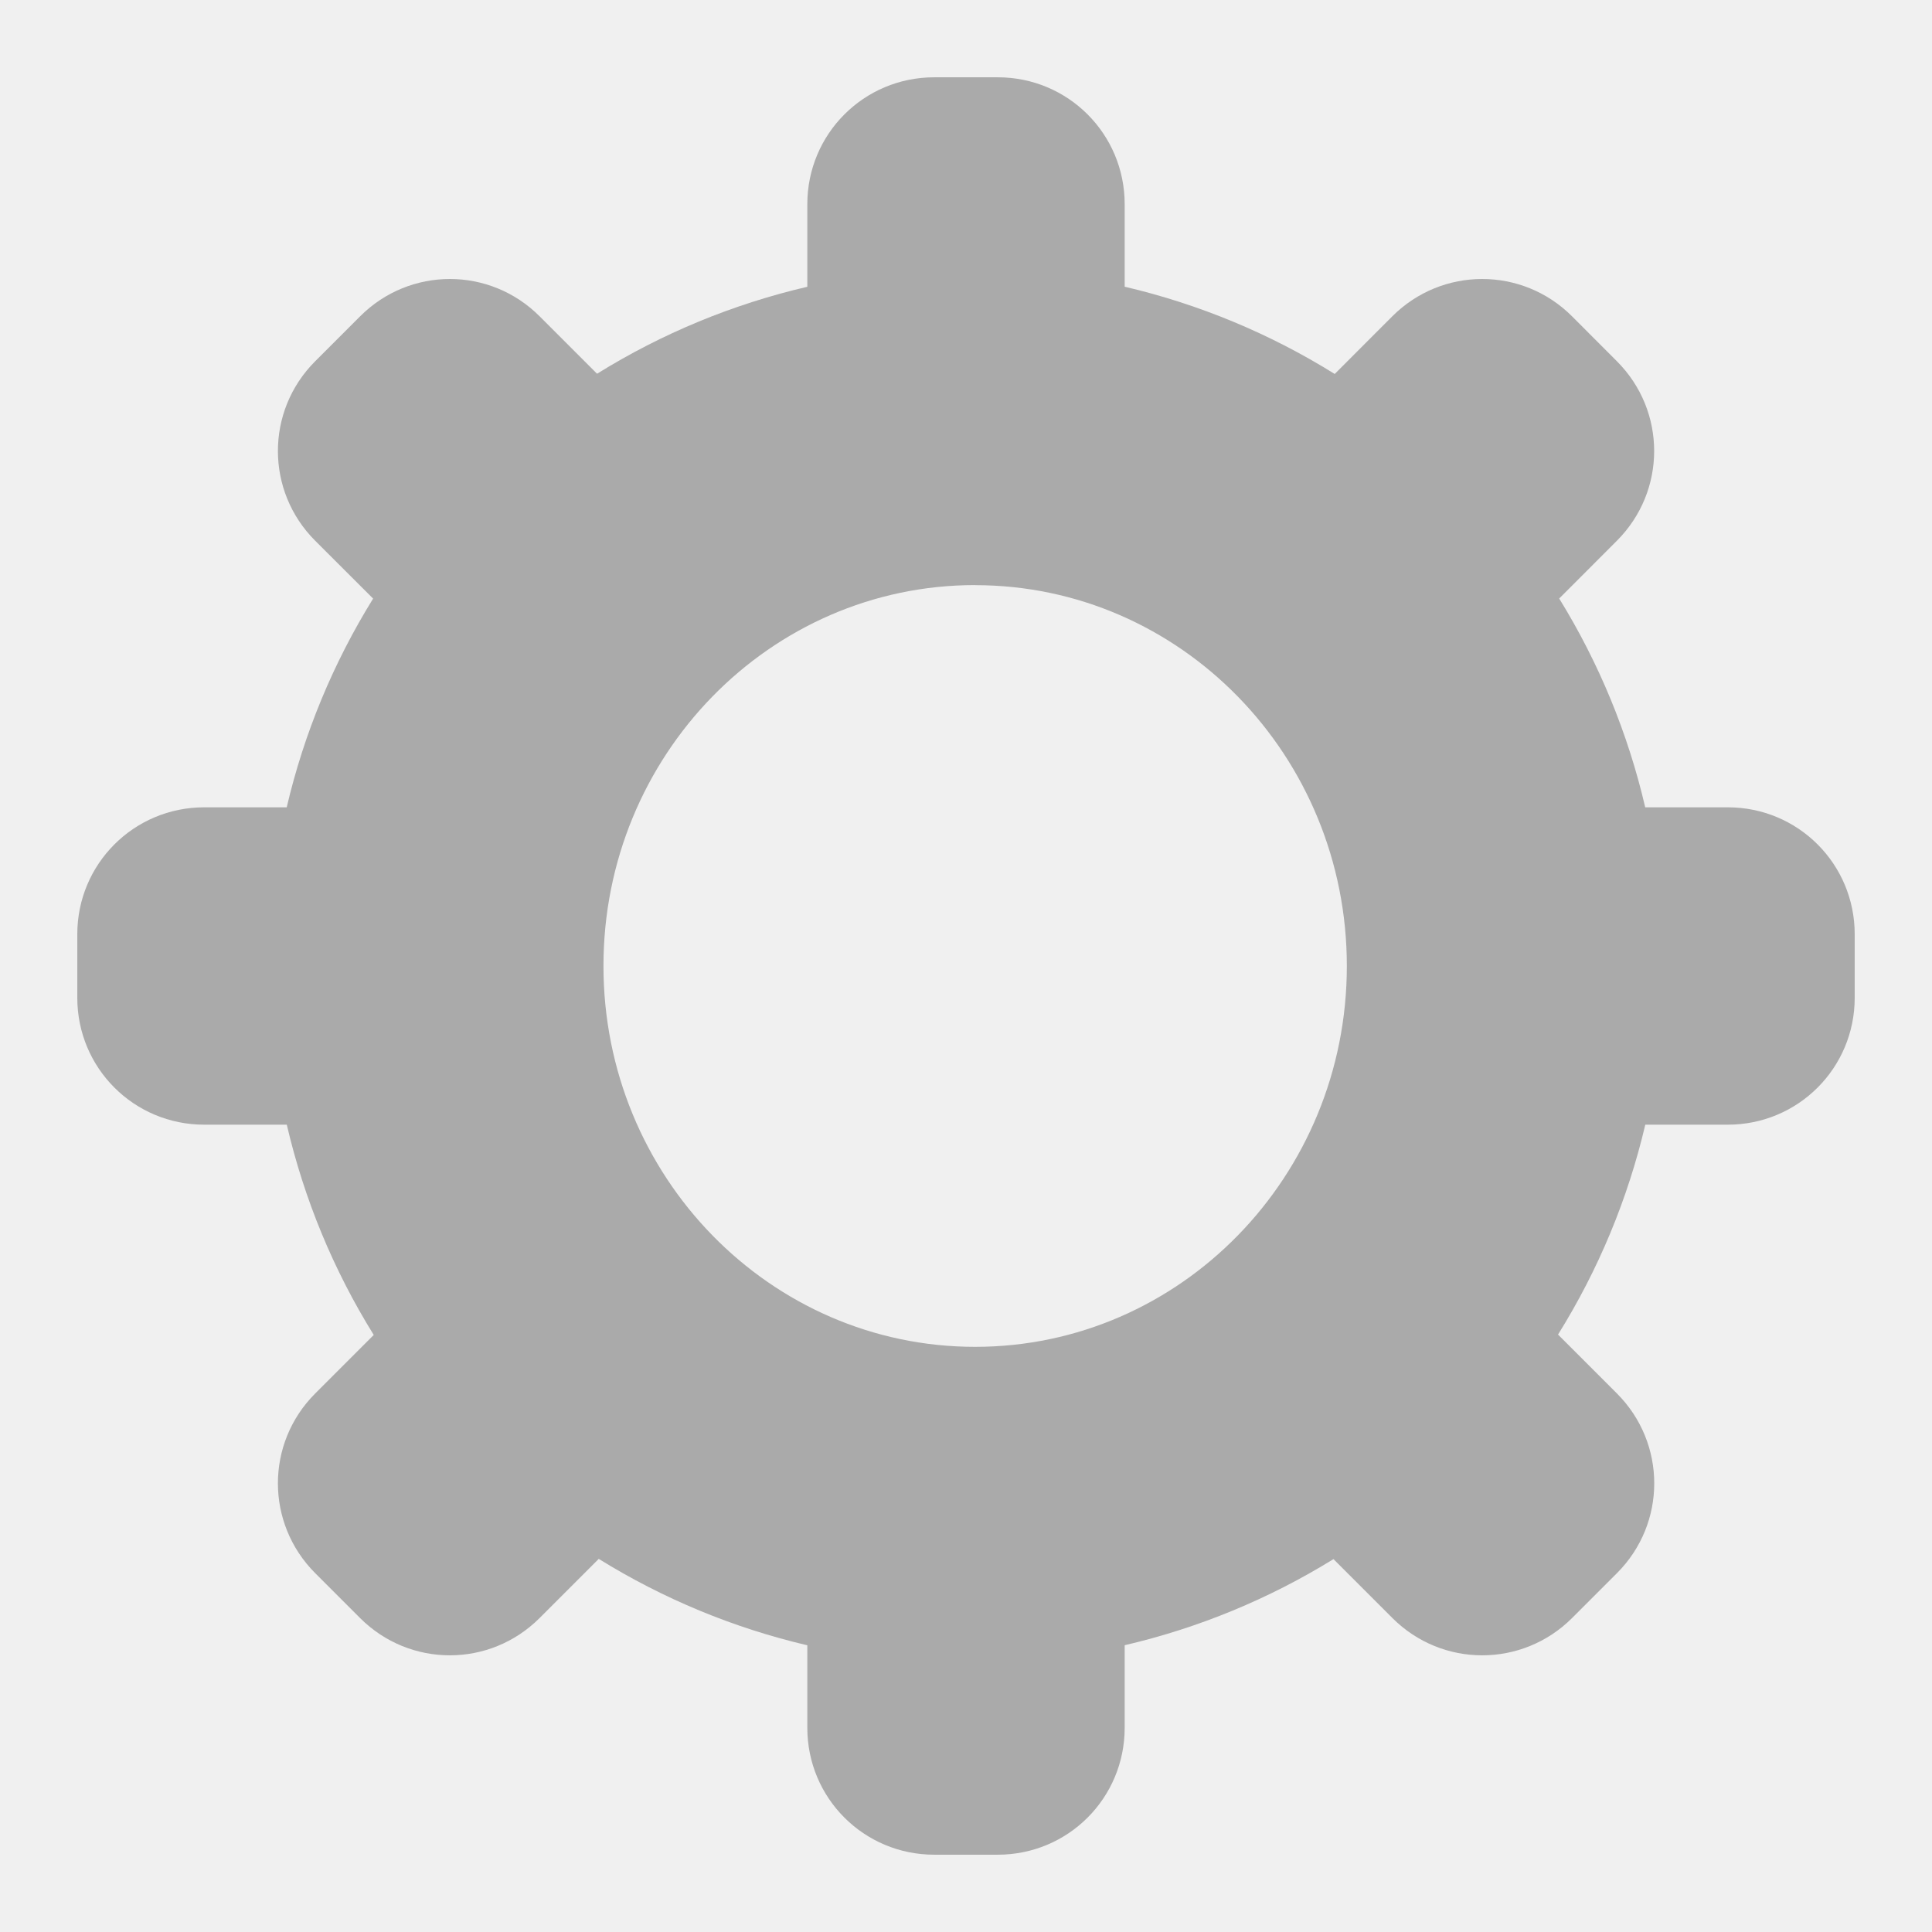
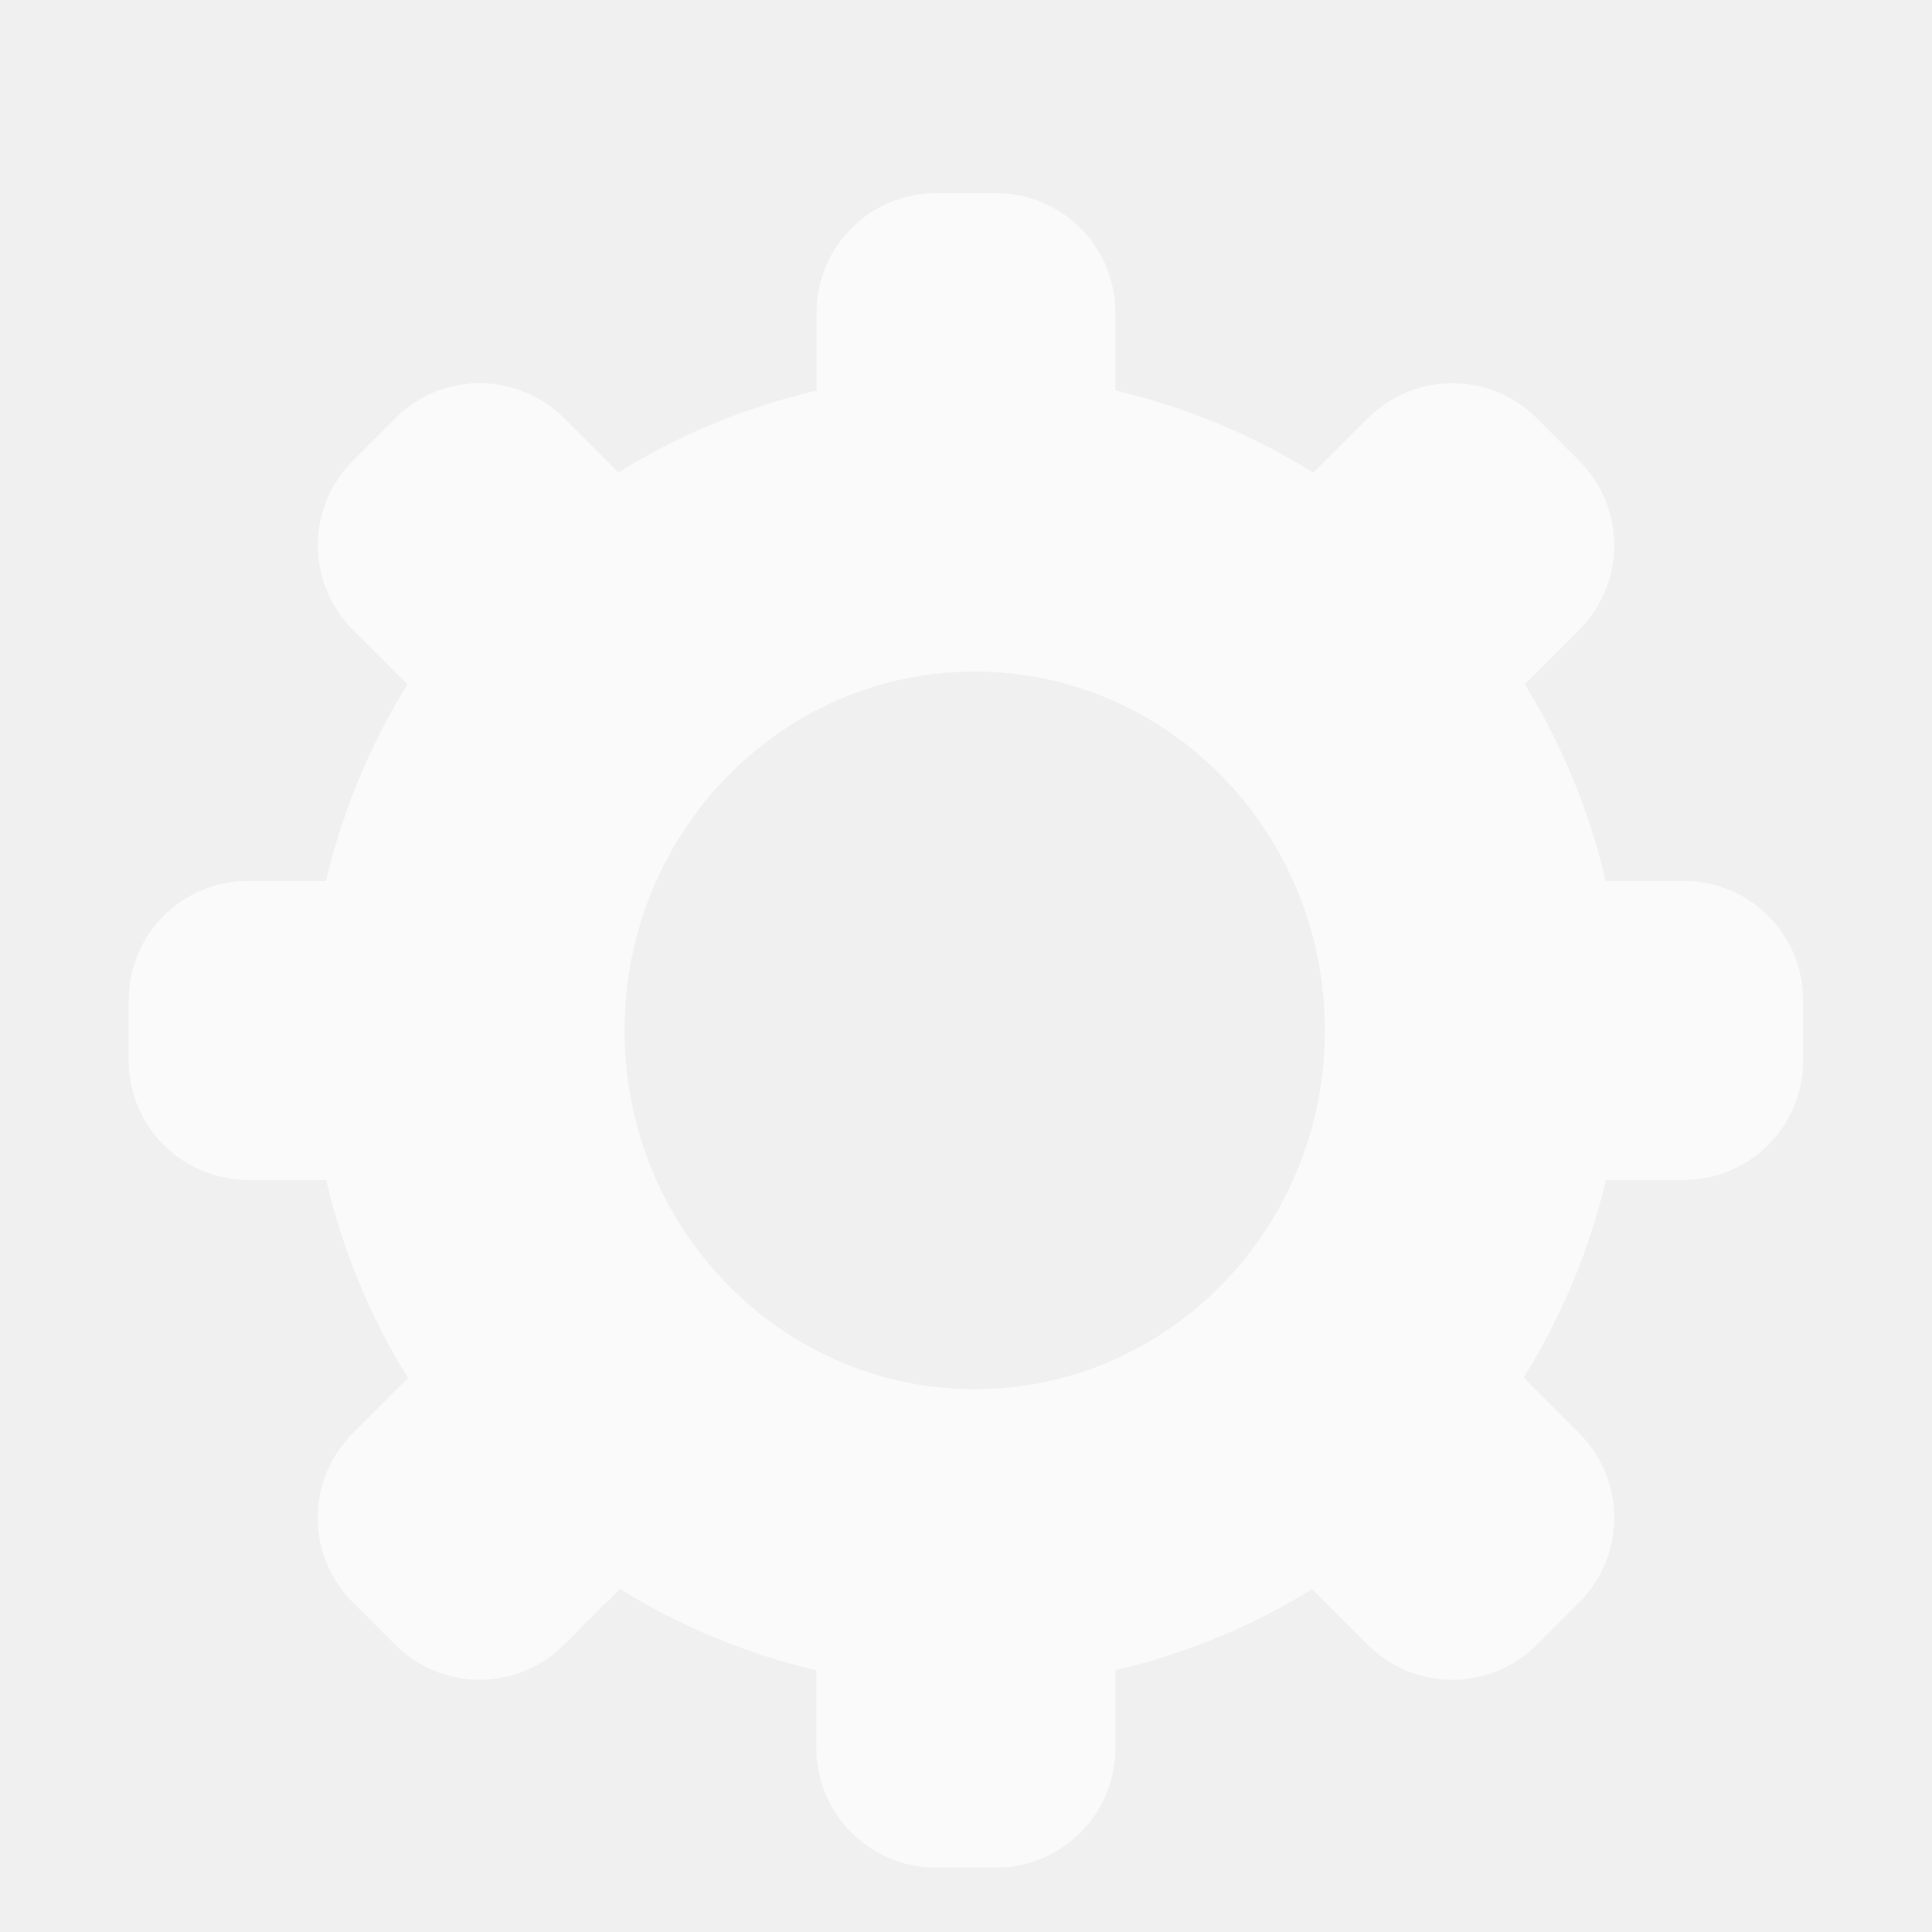
- <svg xmlns="http://www.w3.org/2000/svg" height="7.056mm" width="7.056mm" version="1.1" viewBox="0 0 25.02 25.02" id="svg4136">
-   <defs id="defs4146" />
-   <path style="opacity:1;fill:#aaaaaa;fill-opacity:1;fill-rule:evenodd;stroke:none;stroke-width:65;stroke-linecap:square;stroke-linejoin:miter;stroke-miterlimit:4;stroke-dasharray:none;stroke-opacity:1" d="m 12.099,1.001 c -0.911,0 -1.644,0.733 -1.644,1.644 l 0,1.069 A 9.043,9.043 0 0 0 7.732,4.84 L 6.988,4.096 C 6.666,3.774 6.246,3.613 5.826,3.613 c -0.42,0 -0.84,0.161 -1.162,0.483 L 4.082,4.678 c -0.644,0.644 -0.644,1.681 0,2.325 L 4.832,7.752 A 9.043,9.043 0 0 0 3.713,10.455 l -1.068,0 c -0.911,0 -1.644,0.733 -1.644,1.644 l 0,0.822 c 0,0.911 0.733,1.644 1.644,1.644 l 1.069,0 a 9.043,9.043 0 0 0 1.126,2.723 l -0.758,0.758 c -0.644,0.644 -0.644,1.682 0,2.327 l 0.581,0.581 c 0.644,0.644 1.681,0.644 2.325,0 l 0.766,-0.766 a 9.043,9.043 0 0 0 2.701,1.119 l 0,1.068 c 0,0.911 0.733,1.644 1.644,1.644 l 0.822,0 c 0.911,0 1.644,-0.733 1.644,-1.644 l 0,-1.069 A 9.043,9.043 0 0 0 17.269,20.191 l 0.763,0.763 c 0.644,0.644 1.682,0.644 2.327,0 l 0.581,-0.581 c 0.644,-0.644 0.644,-1.682 0,-2.327 L 20.177,17.283 a 9.043,9.043 0 0 0 1.13,-2.718 l 1.068,0 c 0.911,0 1.644,-0.733 1.644,-1.644 l 0,-0.822 c 0,-0.911 -0.733,-1.644 -1.644,-1.644 l -1.069,0 a 9.043,9.043 0 0 0 -1.114,-2.704 L 20.939,7.003 c 0.644,-0.644 0.644,-1.681 0,-2.325 L 20.358,4.096 c -0.644,-0.644 -1.682,-0.644 -2.327,0 L 17.285,4.843 A 9.043,9.043 0 0 0 14.565,3.713 l 0,-1.068 c 0,-0.911 -0.733,-1.644 -1.644,-1.644 l -0.822,0 z m 0.53,6.577 A 4.814,4.932 0 0 1 17.442,12.51 4.814,4.932 0 0 1 12.629,17.442 4.814,4.932 0 0 1 7.815,12.51 4.814,4.932 0 0 1 12.629,7.577 Z" id="path4167" />
+ <svg xmlns="http://www.w3.org/2000/svg" width="30" height="30" viewBox="0 0 28.147 28.147" style="fill:#fff;">
+   <path d="M13.64 2.814a1.738 1.738 0 0 0-1.743 1.743v1.134A9.584 9.584 0 0 0 9.01 6.883l-.789-.788a1.737 1.737 0 0 0-2.464 0l-.615.617a1.738 1.738 0 0 0 0 2.464l.795.794a9.584 9.584 0 0 0-1.187 2.864H3.62a1.738 1.738 0 0 0-1.745 1.742v.871c0 .965.777 1.743 1.743 1.743h1.134a9.584 9.584 0 0 0 1.192 2.885l-.803.804a1.74 1.74 0 0 0 0 2.466l.615.615a1.738 1.738 0 0 0 2.464 0l.812-.811a9.584 9.584 0 0 0 2.862 1.186v1.132a1.74 1.74 0 0 0 1.743 1.742h.871a1.738 1.738 0 0 0 1.742-1.742v-1.134a9.584 9.584 0 0 0 2.866-1.181l.809.809a1.74 1.74 0 0 0 2.465 0l.616-.616a1.74 1.74 0 0 0 0-2.466l-.808-.809a9.584 9.584 0 0 0 1.198-2.88h1.131a1.738 1.738 0 0 0 1.743-1.743v-.87a1.738 1.738 0 0 0-1.743-1.743h-1.134a9.584 9.584 0 0 0-1.18-2.866l.793-.792a1.738 1.738 0 0 0 0-2.464l-.615-.617a1.74 1.74 0 0 0-2.466 0l-.792.791a9.584 9.584 0 0 0-2.883-1.197V4.557a1.738 1.738 0 0 0-1.74-1.743zm.56 6.97a5.102 5.227 0 0 1 5.102 5.228 5.102 5.227 0 0 1-5.101 5.227 5.102 5.227 0 0 1-5.102-5.227A5.102 5.227 0 0 1 14.2 9.784z" opacity=".66" />
</svg>
